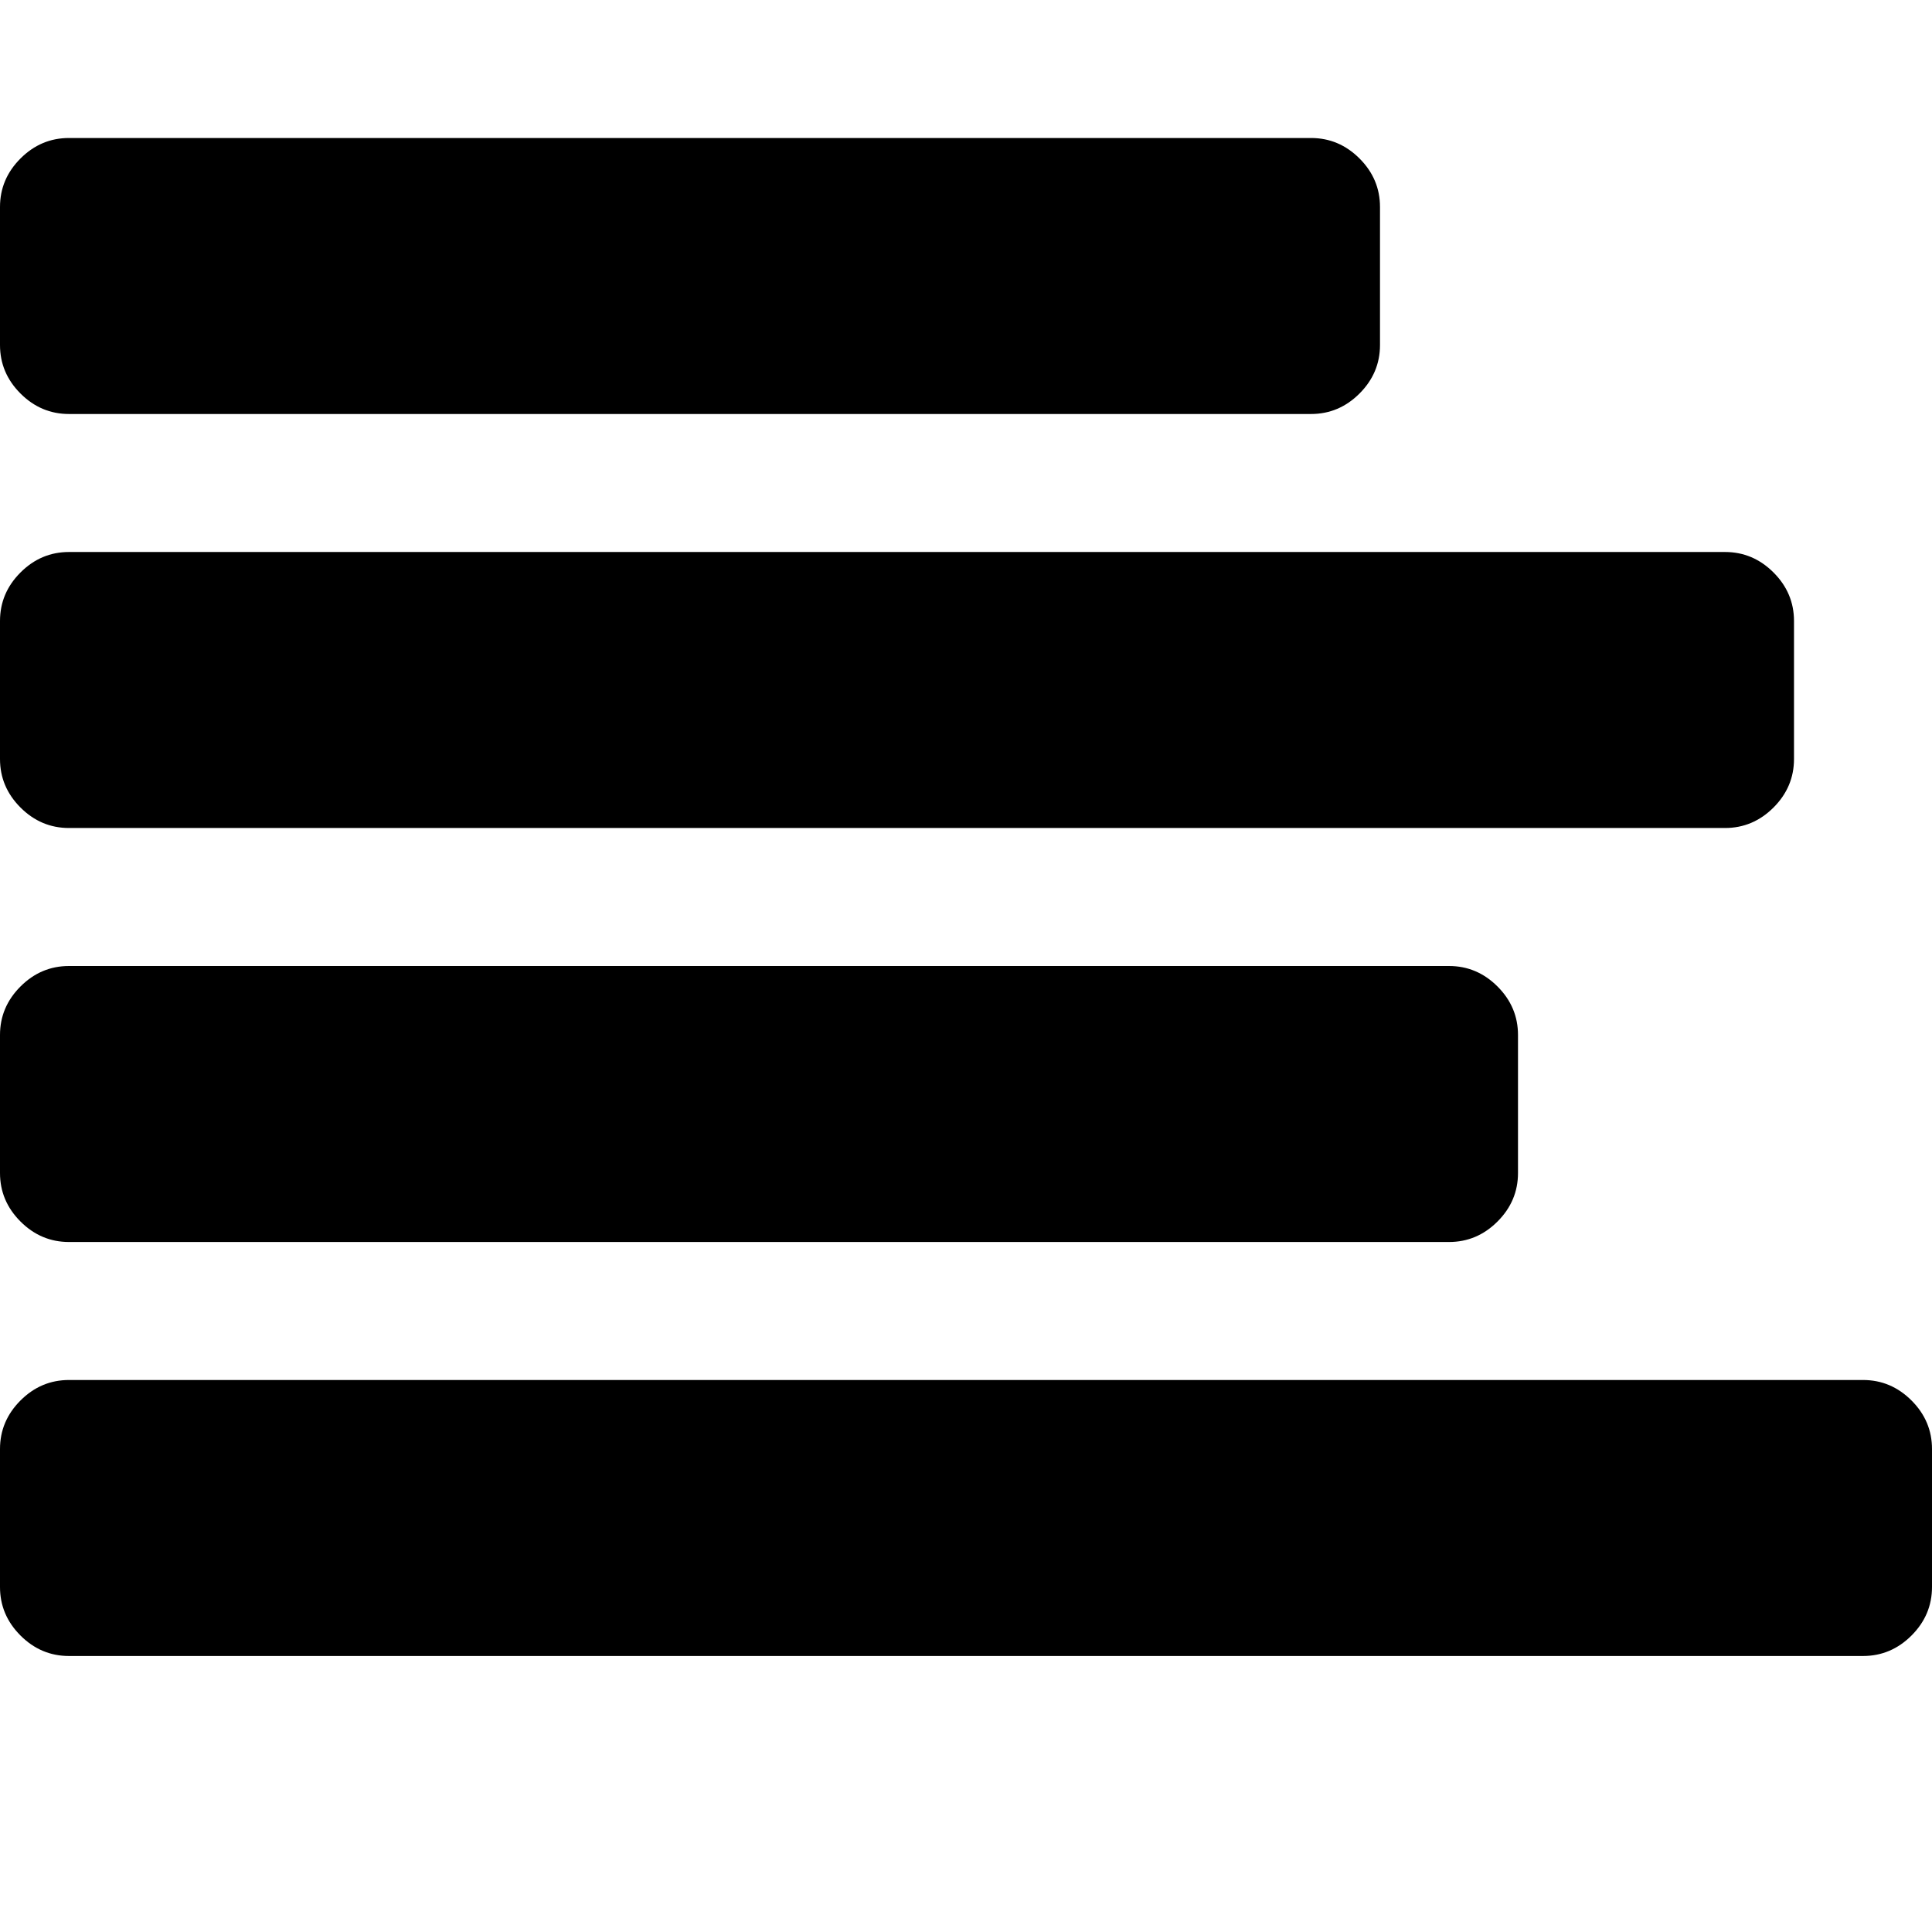
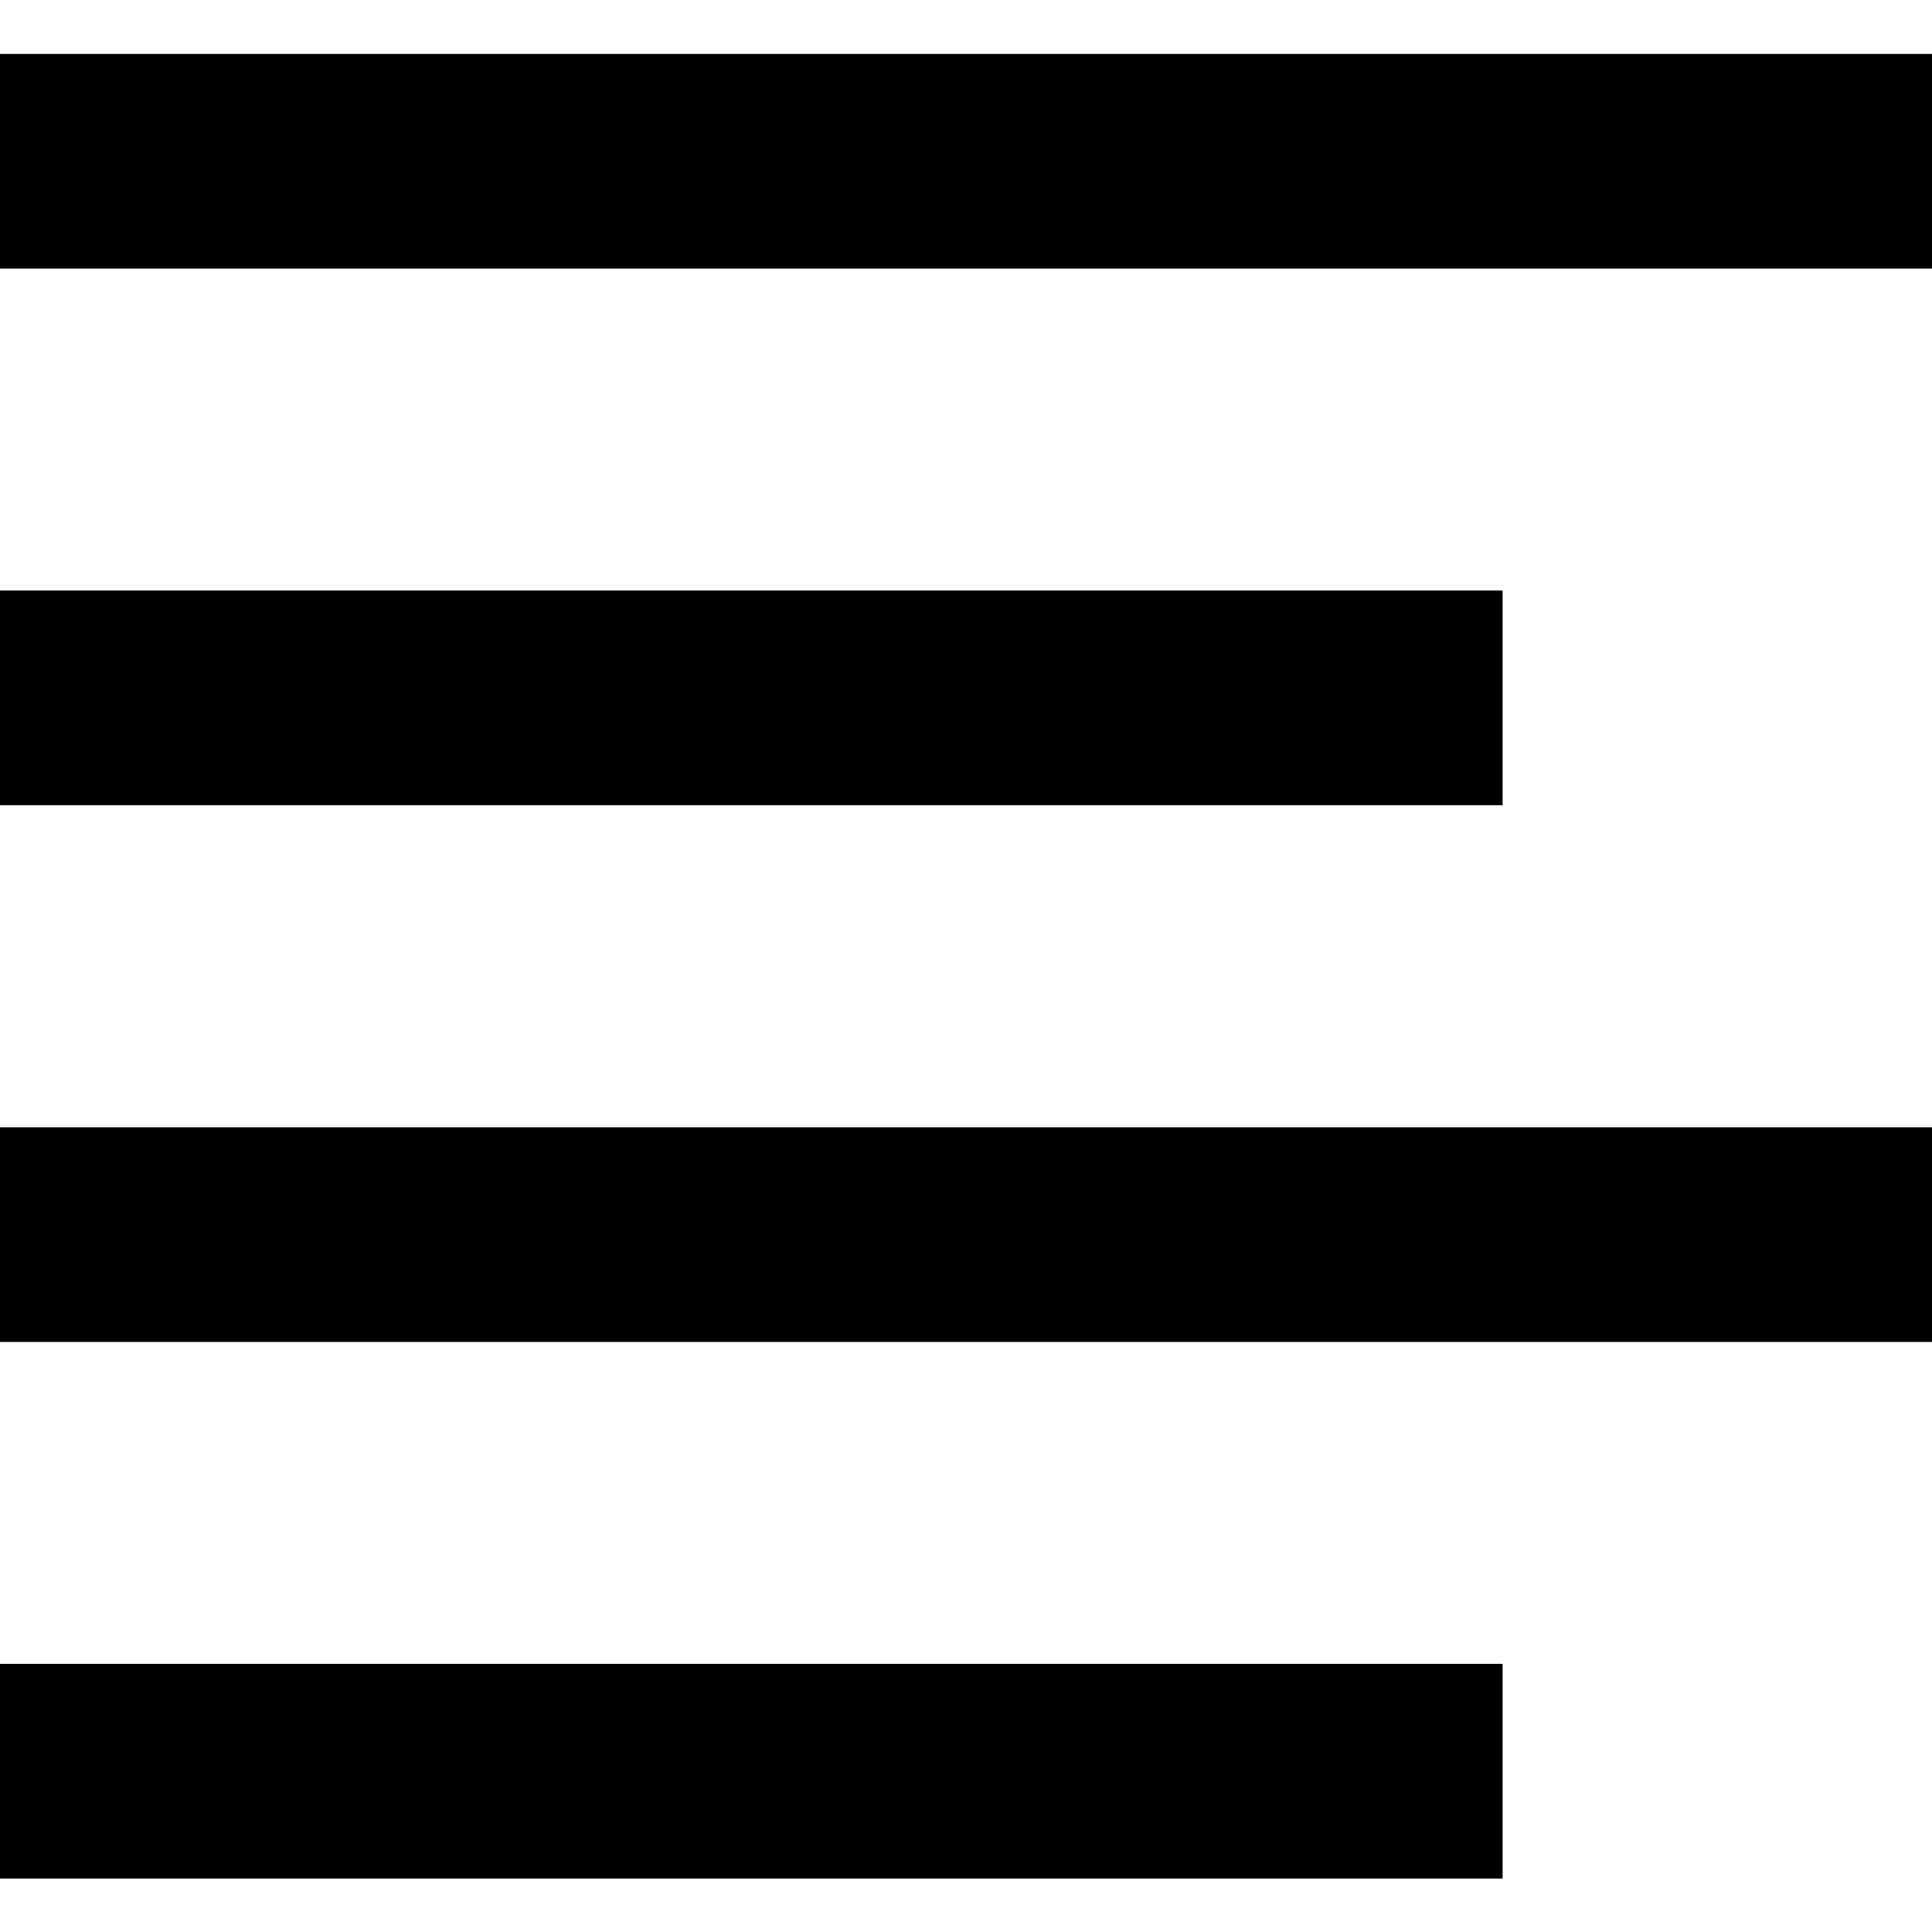
- <svg xmlns="http://www.w3.org/2000/svg" viewBox="0 0 1792 1792">
-   <path d="M1792 1344v128q0 26-19 45t-45 19h-1664q-26 0-45-19t-19-45v-128q0-26 19-45t45-19h1664q26 0 45 19t19 45zm-384-384v128q0 26-19 45t-45 19h-1280q-26 0-45-19t-19-45v-128q0-26 19-45t45-19h1280q26 0 45 19t19 45zm256-384v128q0 26-19 45t-45 19h-1536q-26 0-45-19t-19-45v-128q0-26 19-45t45-19h1536q26 0 45 19t19 45zm-384-384v128q0 26-19 45t-45 19h-1152q-26 0-45-19t-19-45v-128q0-26 19-45t45-19h1152q26 0 45 19t19 45z" />
+ <svg xmlns="http://www.w3.org/2000/svg" width="1792" height="1792" viewBox="0 0 1792 1792" fill="none">
+   <path d="M0 50H1792V249.142H0V50ZM0 1543.29H1393.71V1742.43H0V1543.29ZM0 1045.57H1792V1244.71H0V1045.57ZM0 547.715H1393.71V746.857H0V547.715Z" fill="black" />
</svg>
